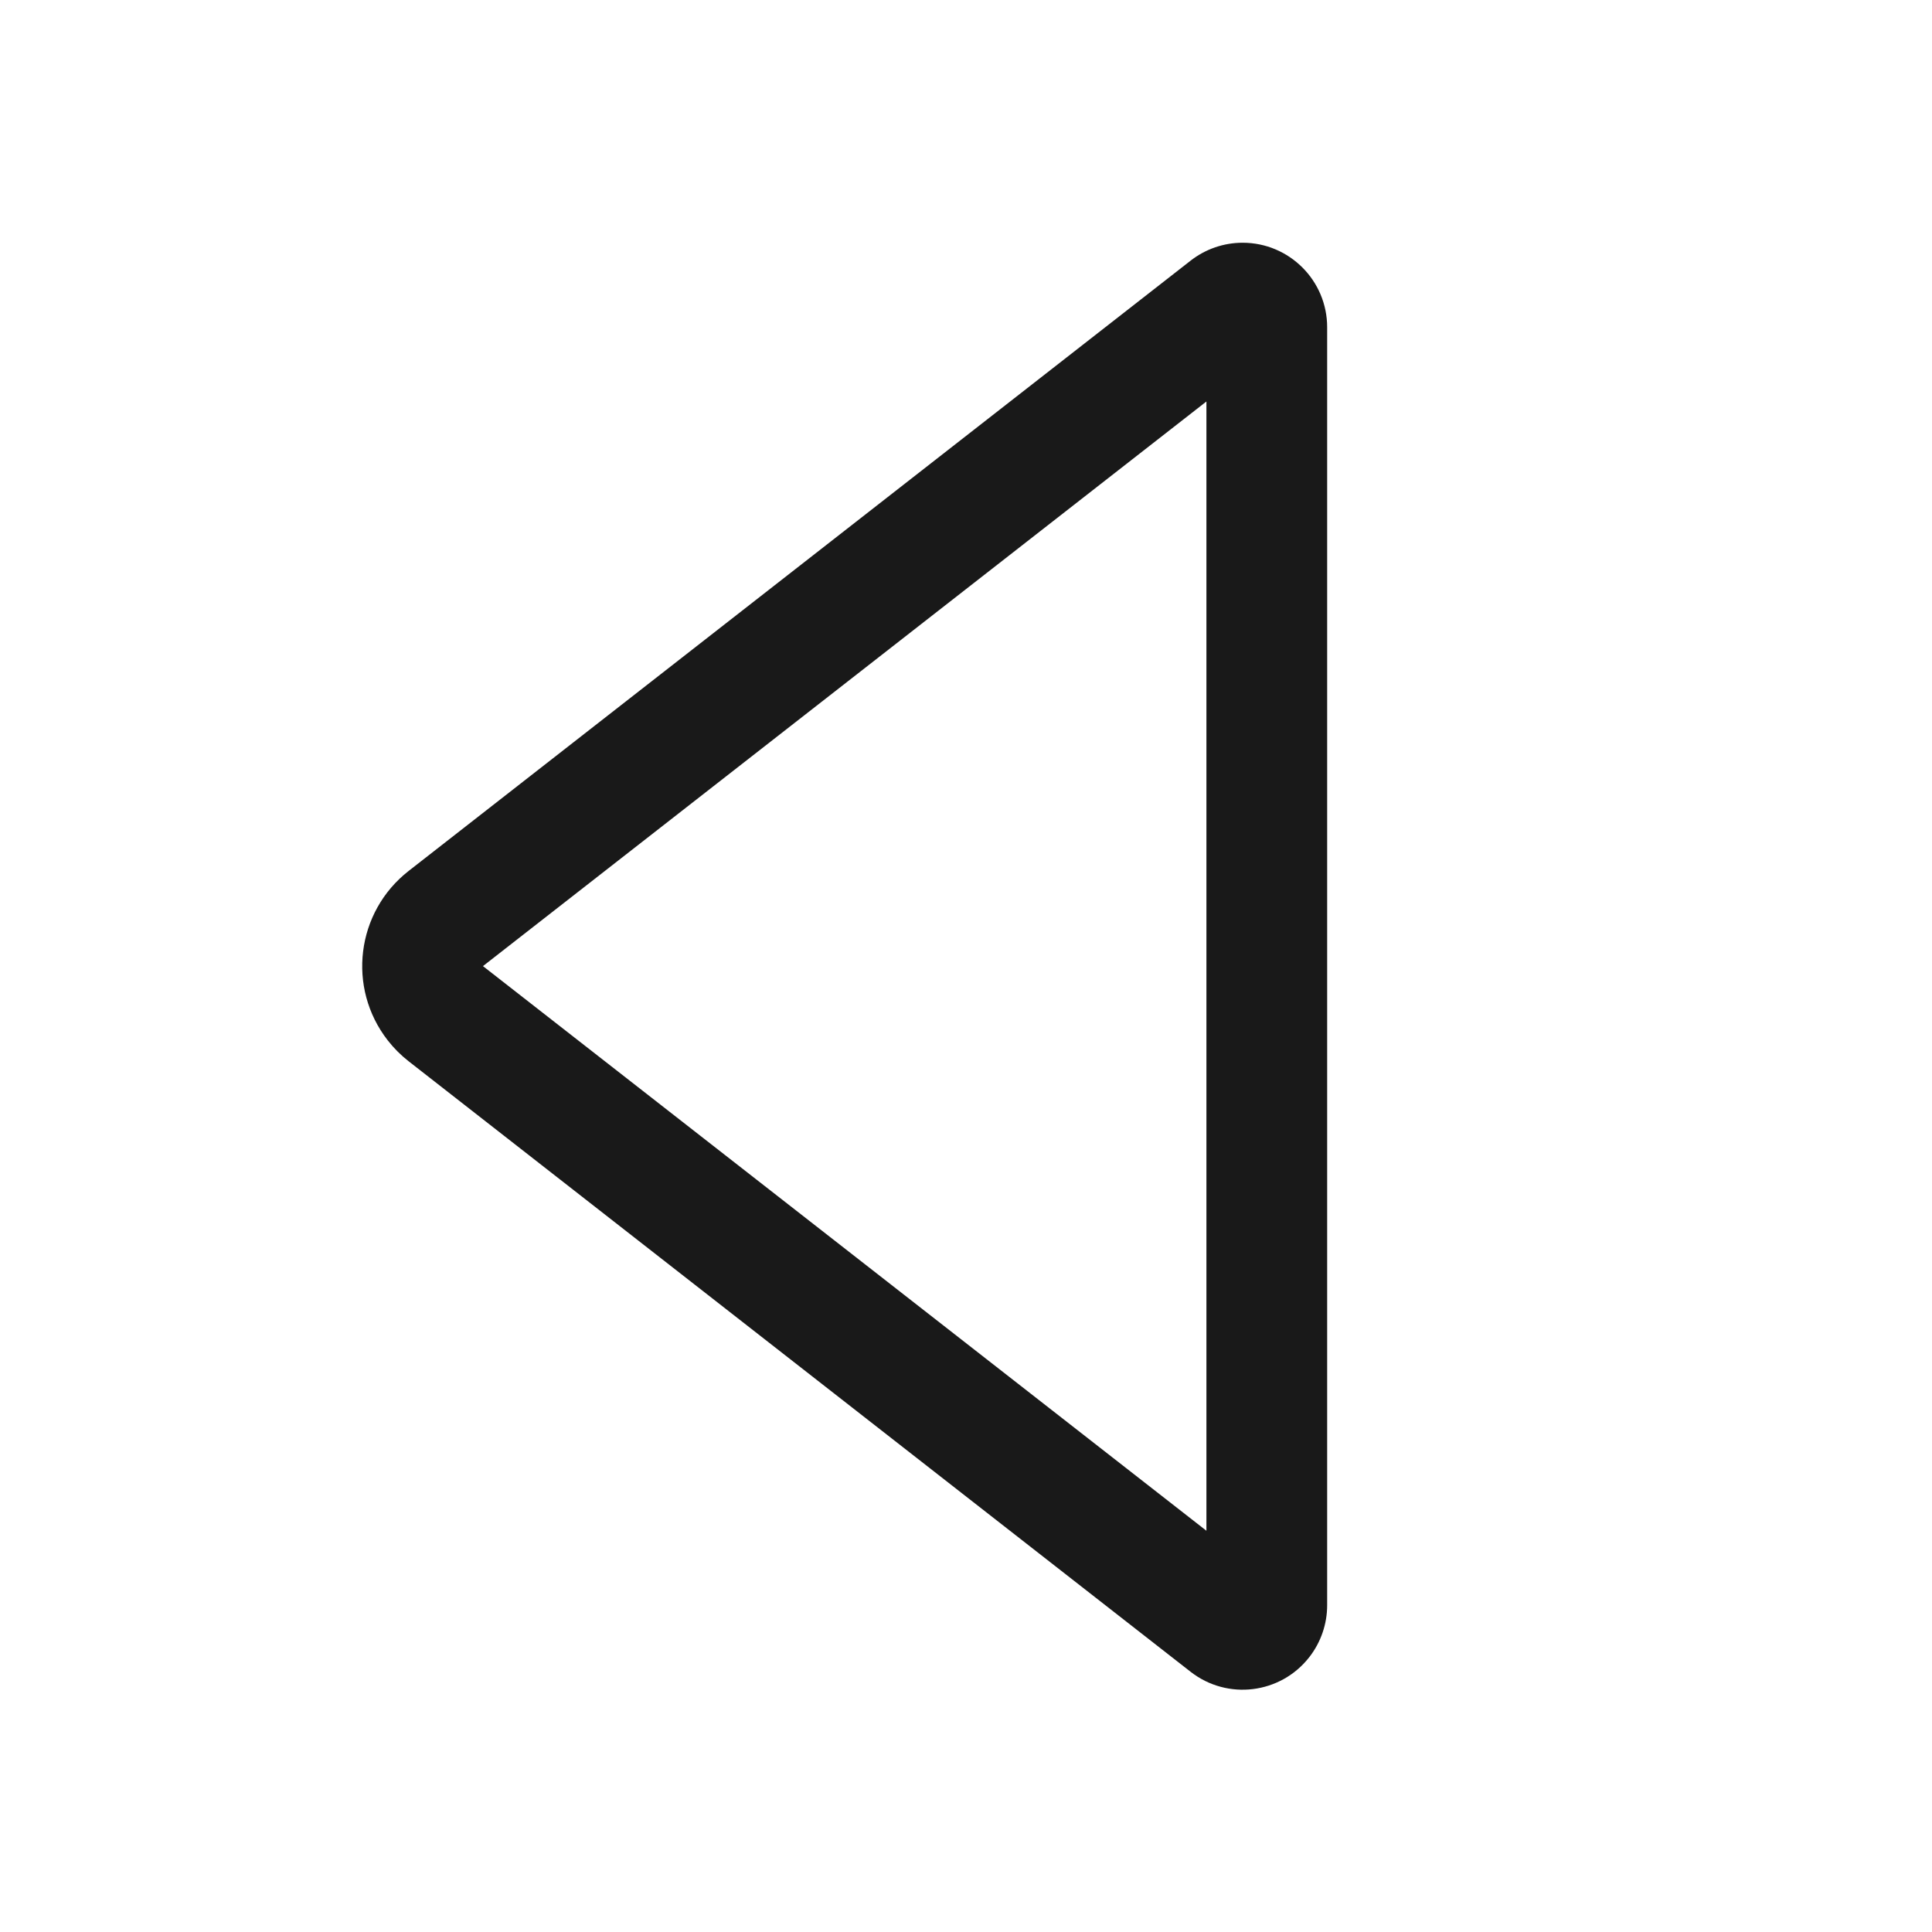
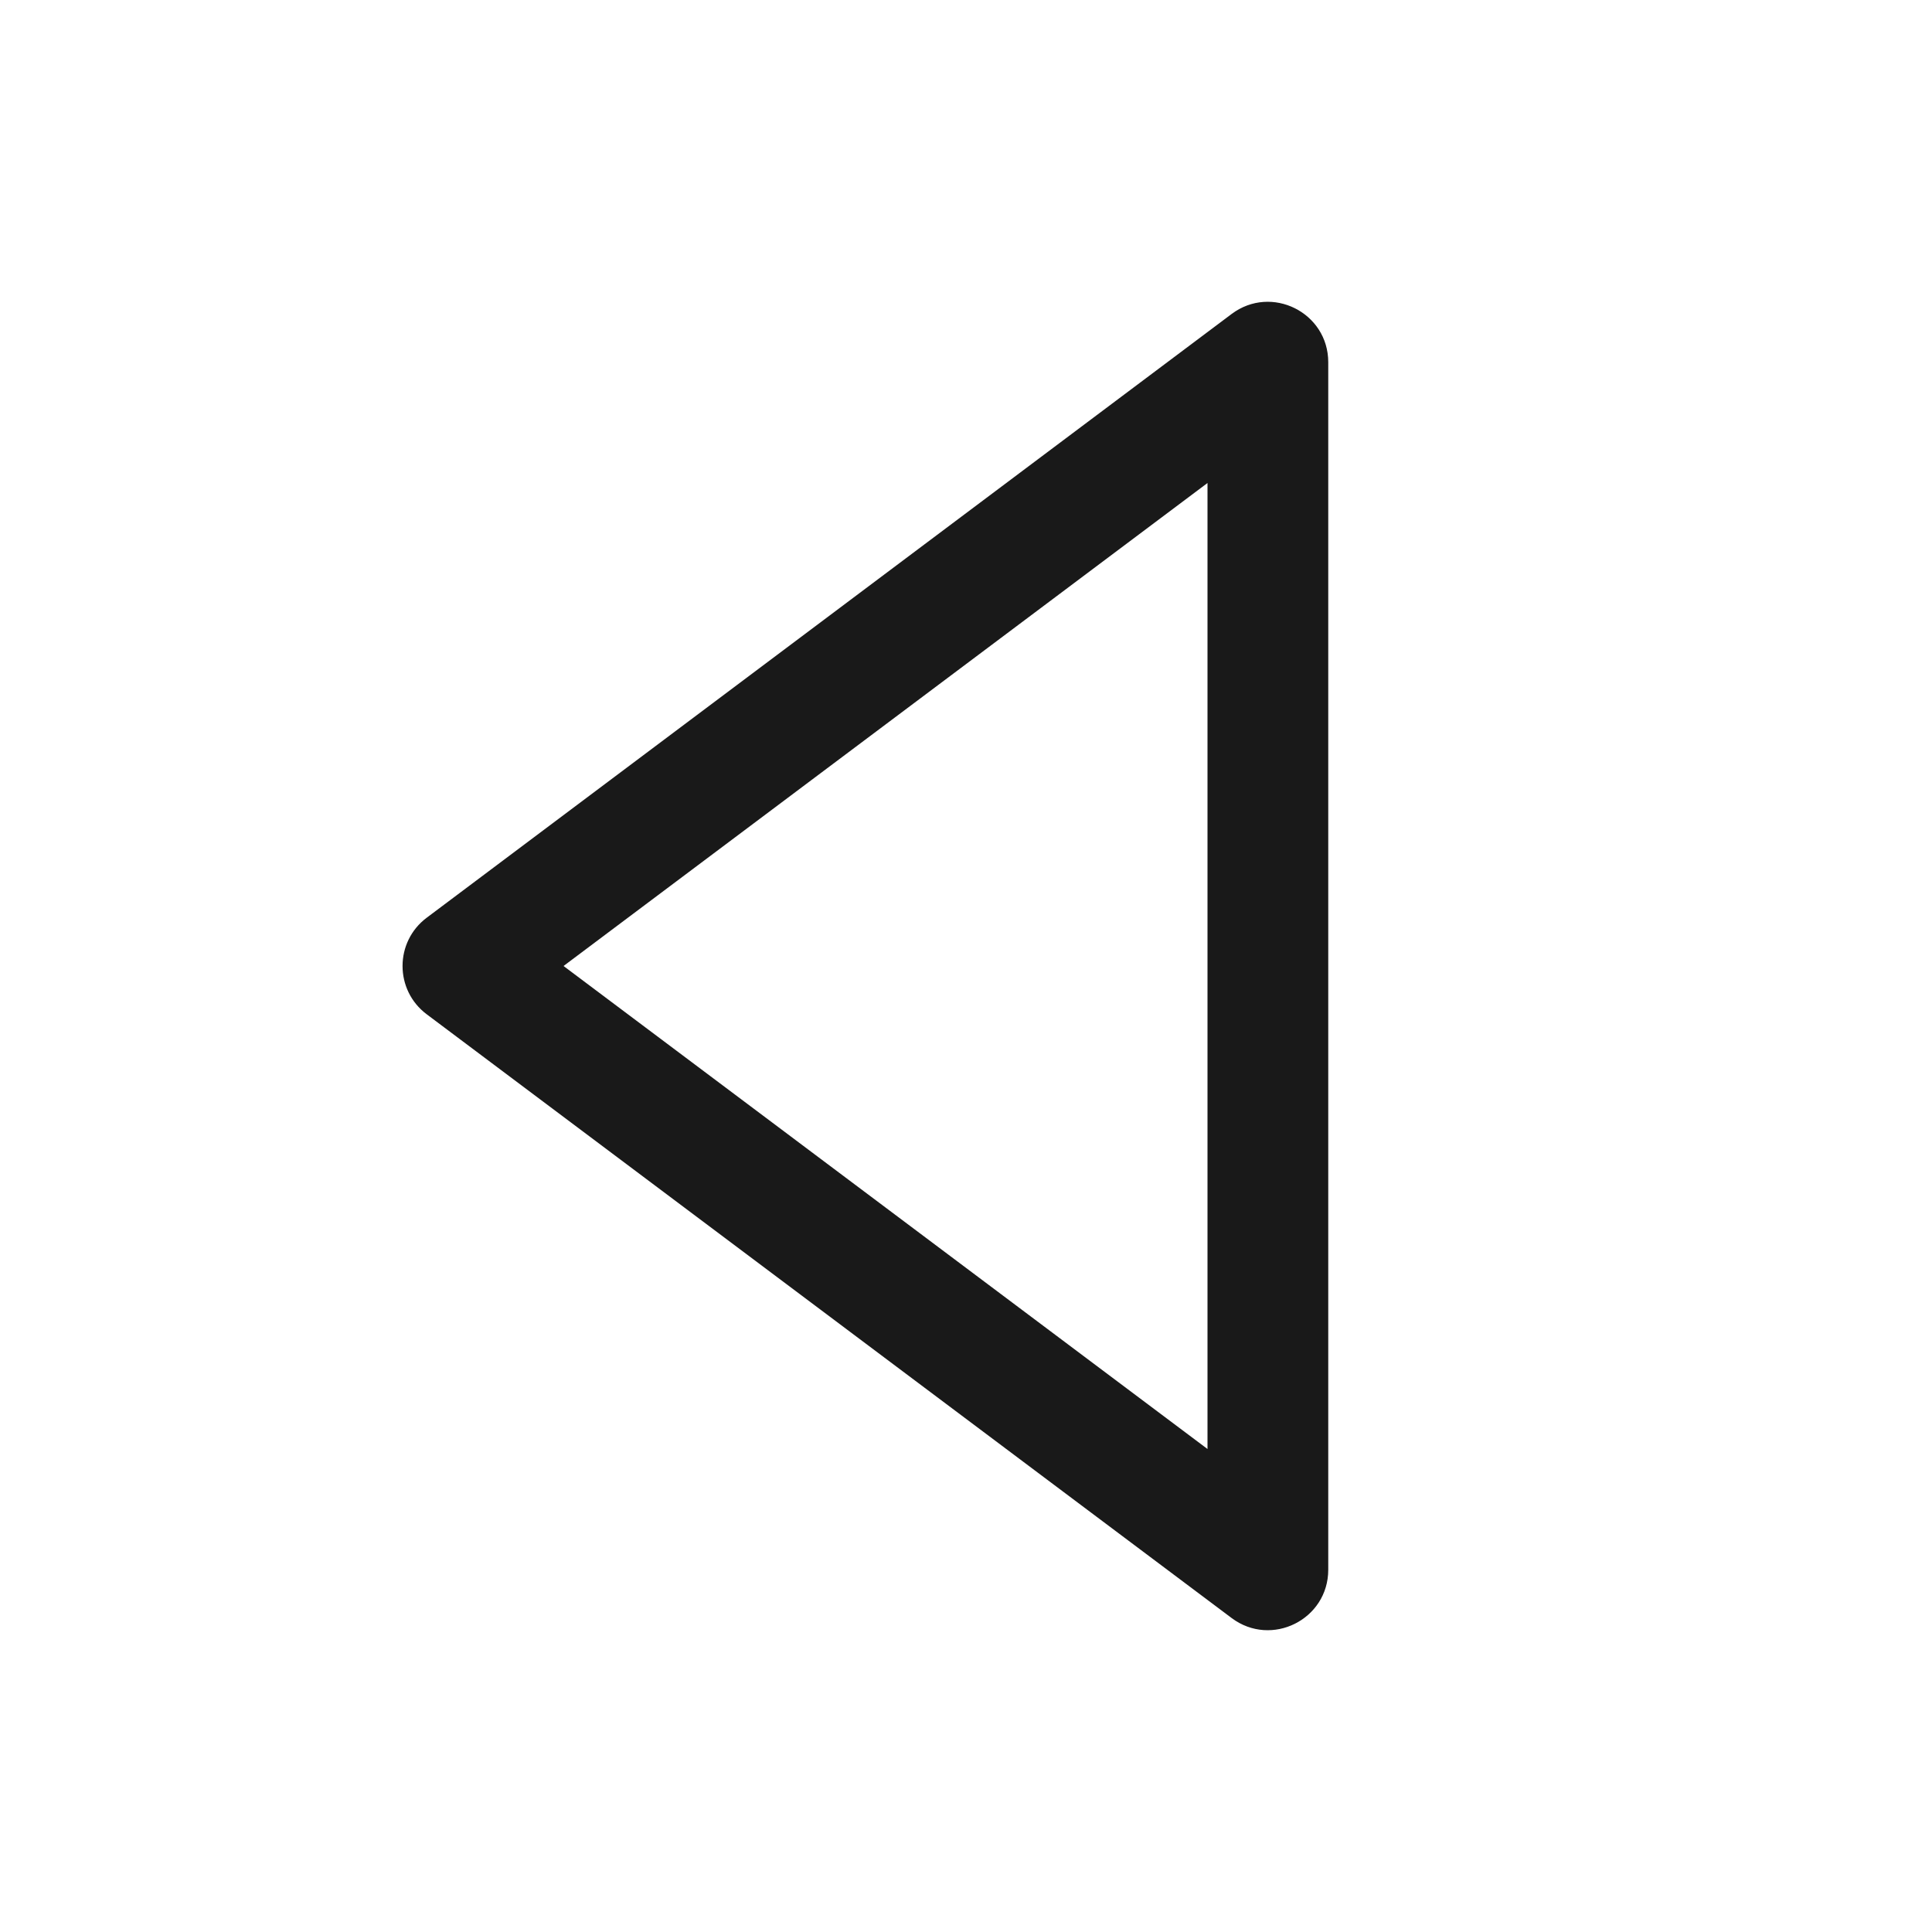
- <svg xmlns="http://www.w3.org/2000/svg" viewBox="0 0 1024 1024" version="1.1">
-   <path fill-opacity=".9" fill-rule="evenodd" d="M658.624 128.658C683.366 128.658 703.424 148.716 703.424 173.458L703.424 850.777C703.424 860.768 700.084 870.472 693.936 878.346 678.71 897.849 650.557 901.315 631.054 886.089L216.594 562.504C212.466 559.281 208.749 555.563 205.526 551.434 183.779 523.569 188.739 483.352 216.603 461.605L631.061 138.141C638.934 131.996 648.636 128.658 658.624 128.658ZM639.424 811.328L639.424 212.8 255.979 512.058 639.424 811.328Z" />
+ <svg xmlns="http://www.w3.org/2000/svg" width="16" height="16" viewBox="0 0 16 16" fill="none">
+   <path fill-rule="evenodd" clip-rule="evenodd" d="M4.667 8L10 12L10 4L4.667 8ZM3.534 7.6C3.267 7.8 3.267 8.2 3.534 8.4L10.2 13.4C10.53 13.647 11 13.412 11 13L11 3C11 2.588 10.53 2.353 10.2 2.6L3.534 7.6Z" fill="black" fill-opacity="0.9" />
</svg>
